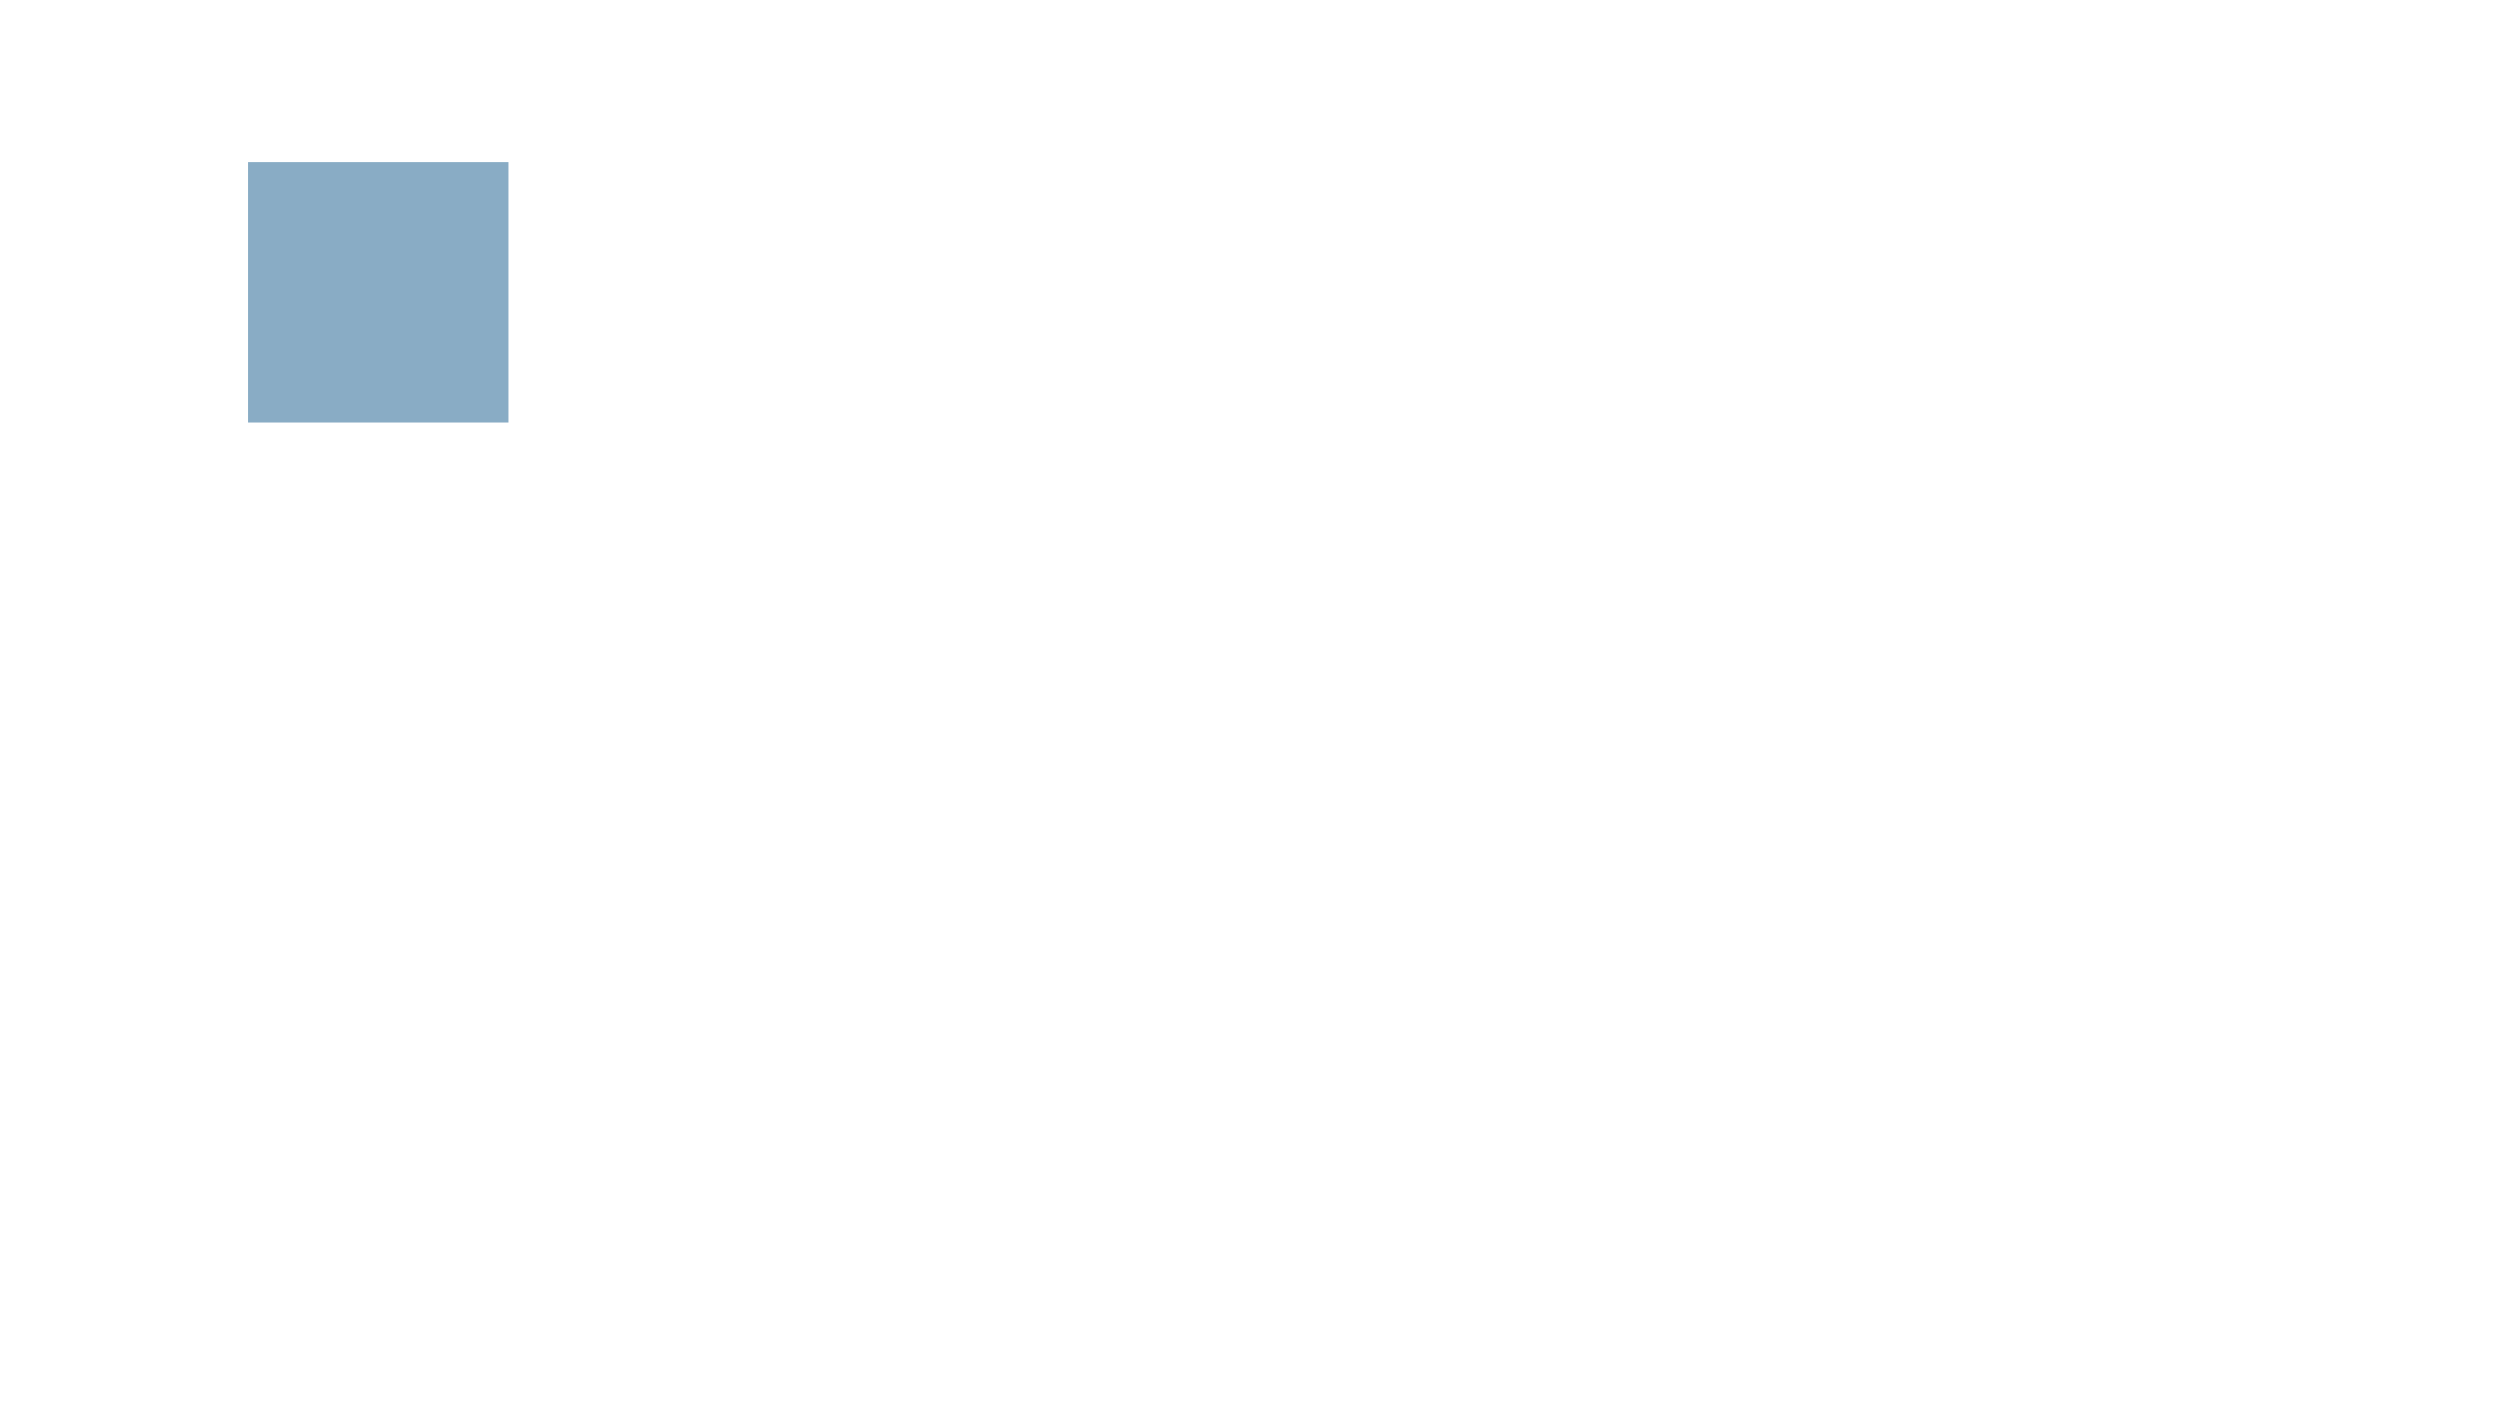
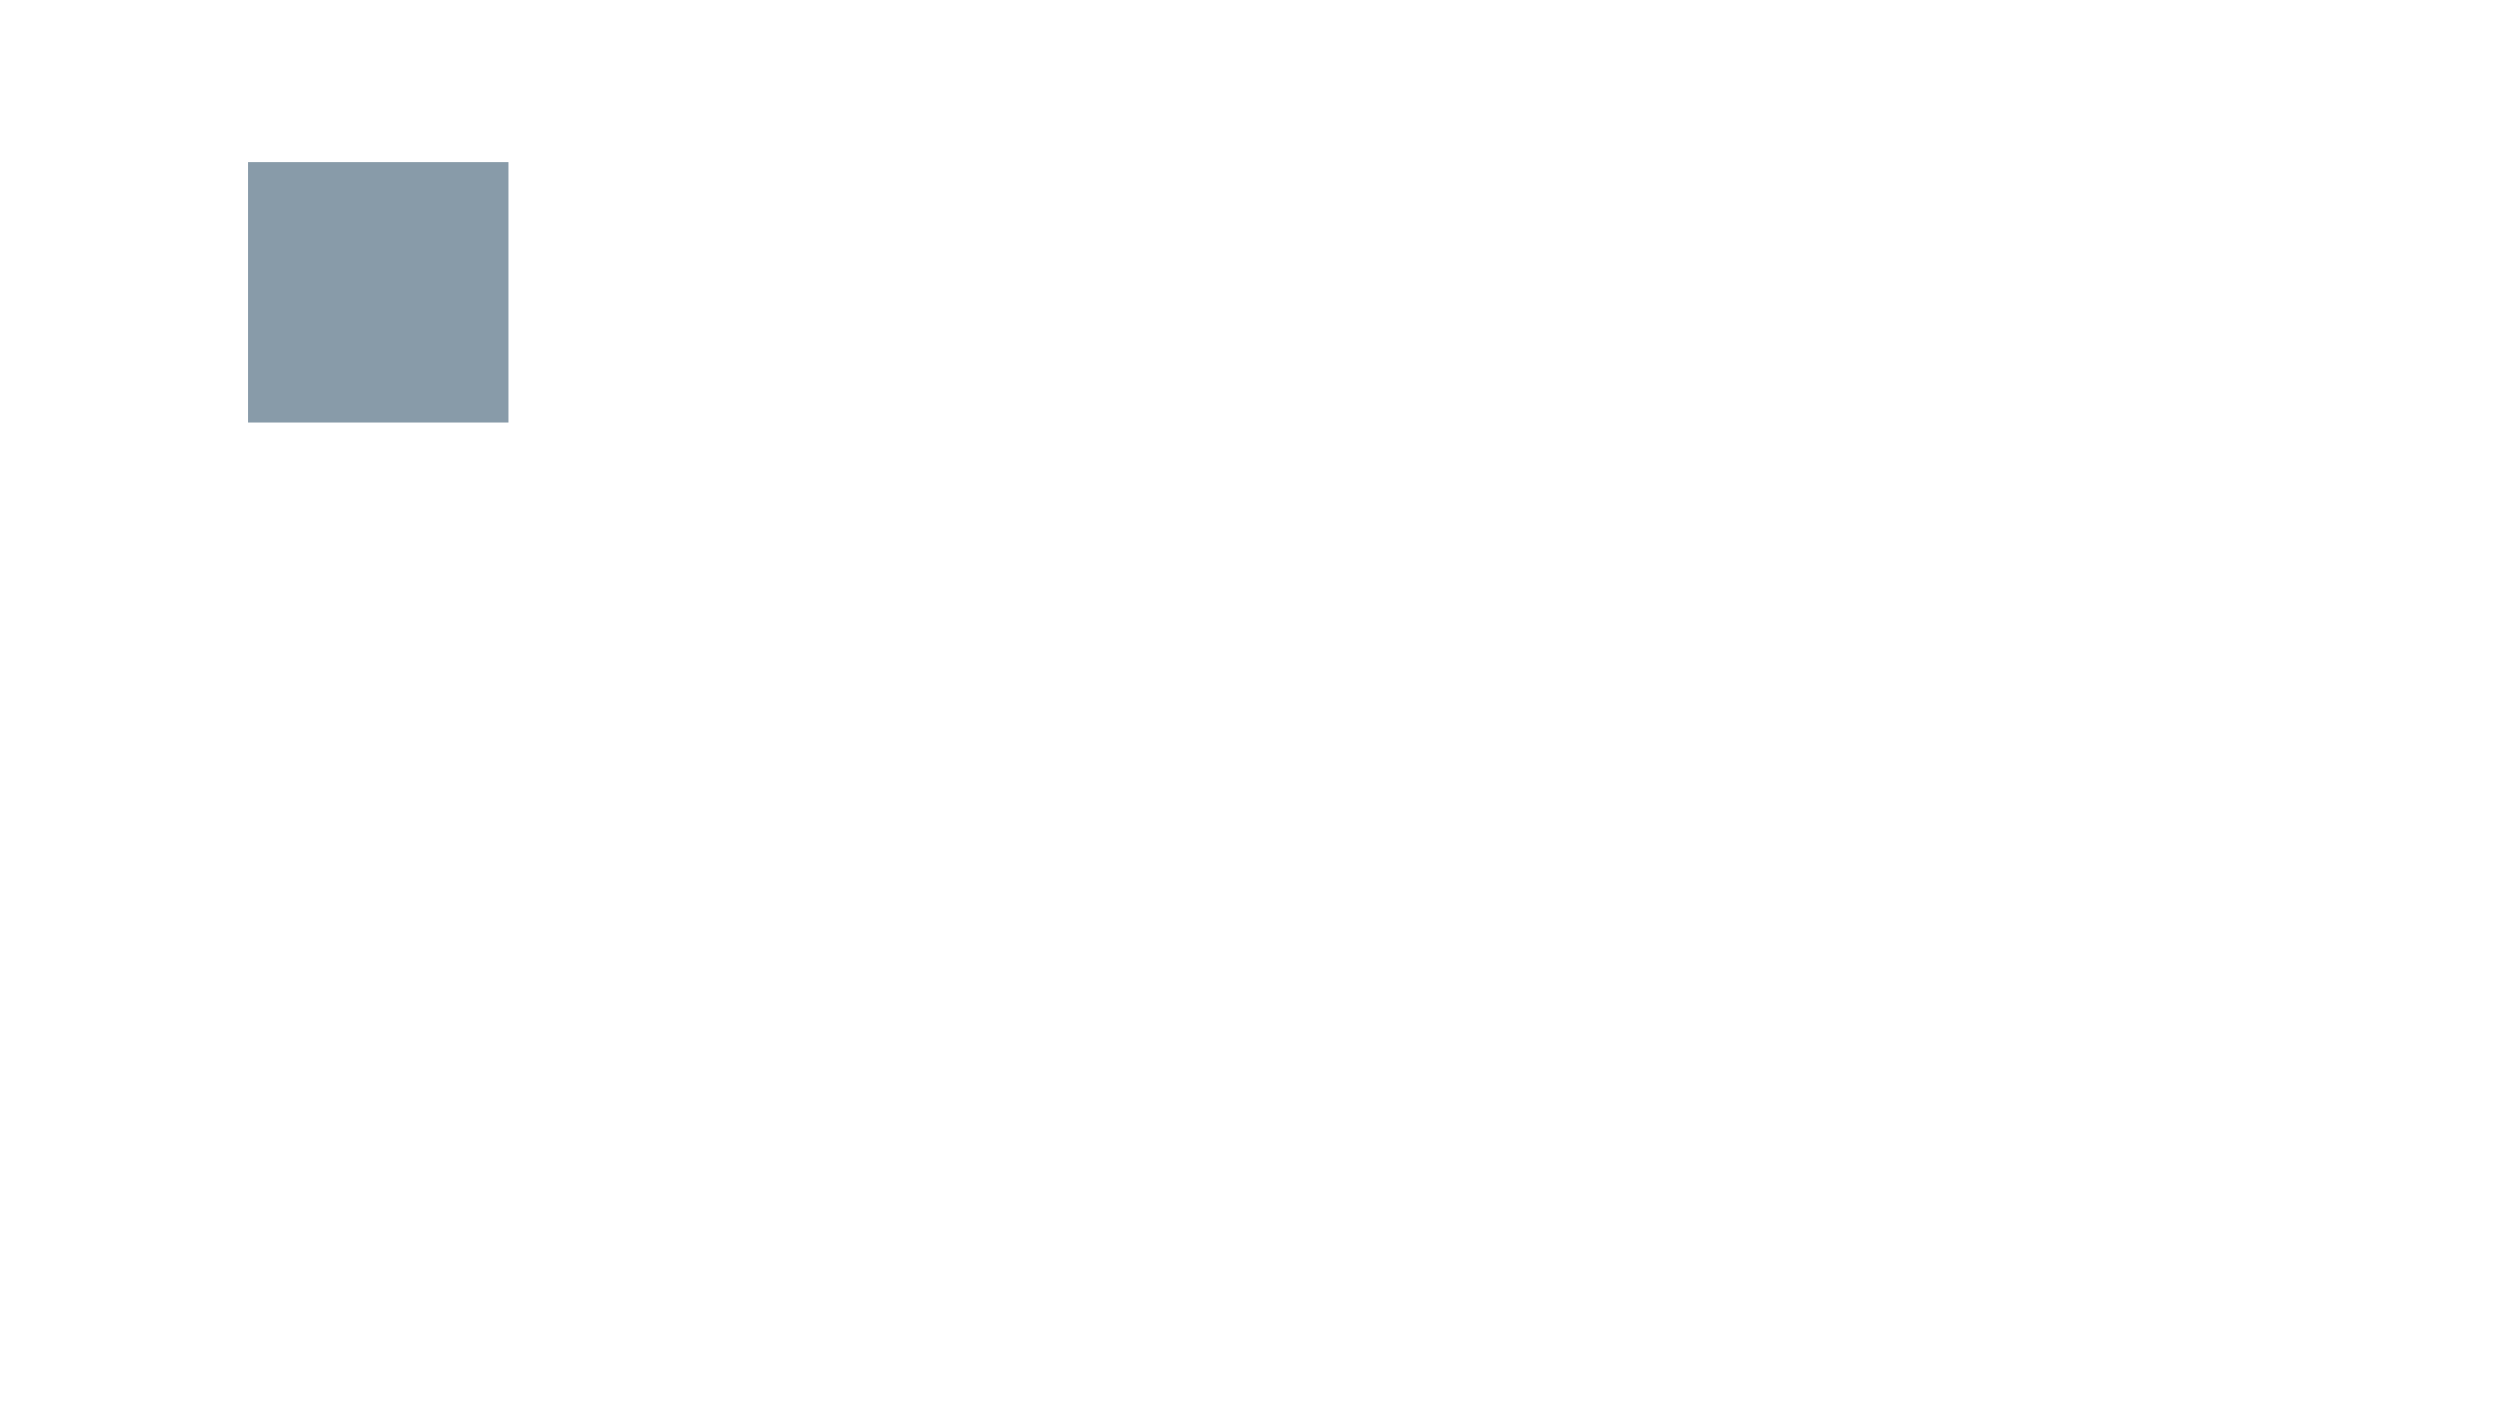
<svg xmlns="http://www.w3.org/2000/svg" version="1.1" id="Layer_1" x="0px" y="0px" viewBox="0 0 1920 1080" style="enable-background:new 0 0 1920 1080;" xml:space="preserve">
  <style type="text/css">
- 	.st0{fill:#89ACC5;}
+ 	.st0{fill:#889BA9;}
</style>
  <g>
    <rect x="190.5" y="124.5" class="st0" width="200" height="200" />
  </g>
</svg>
